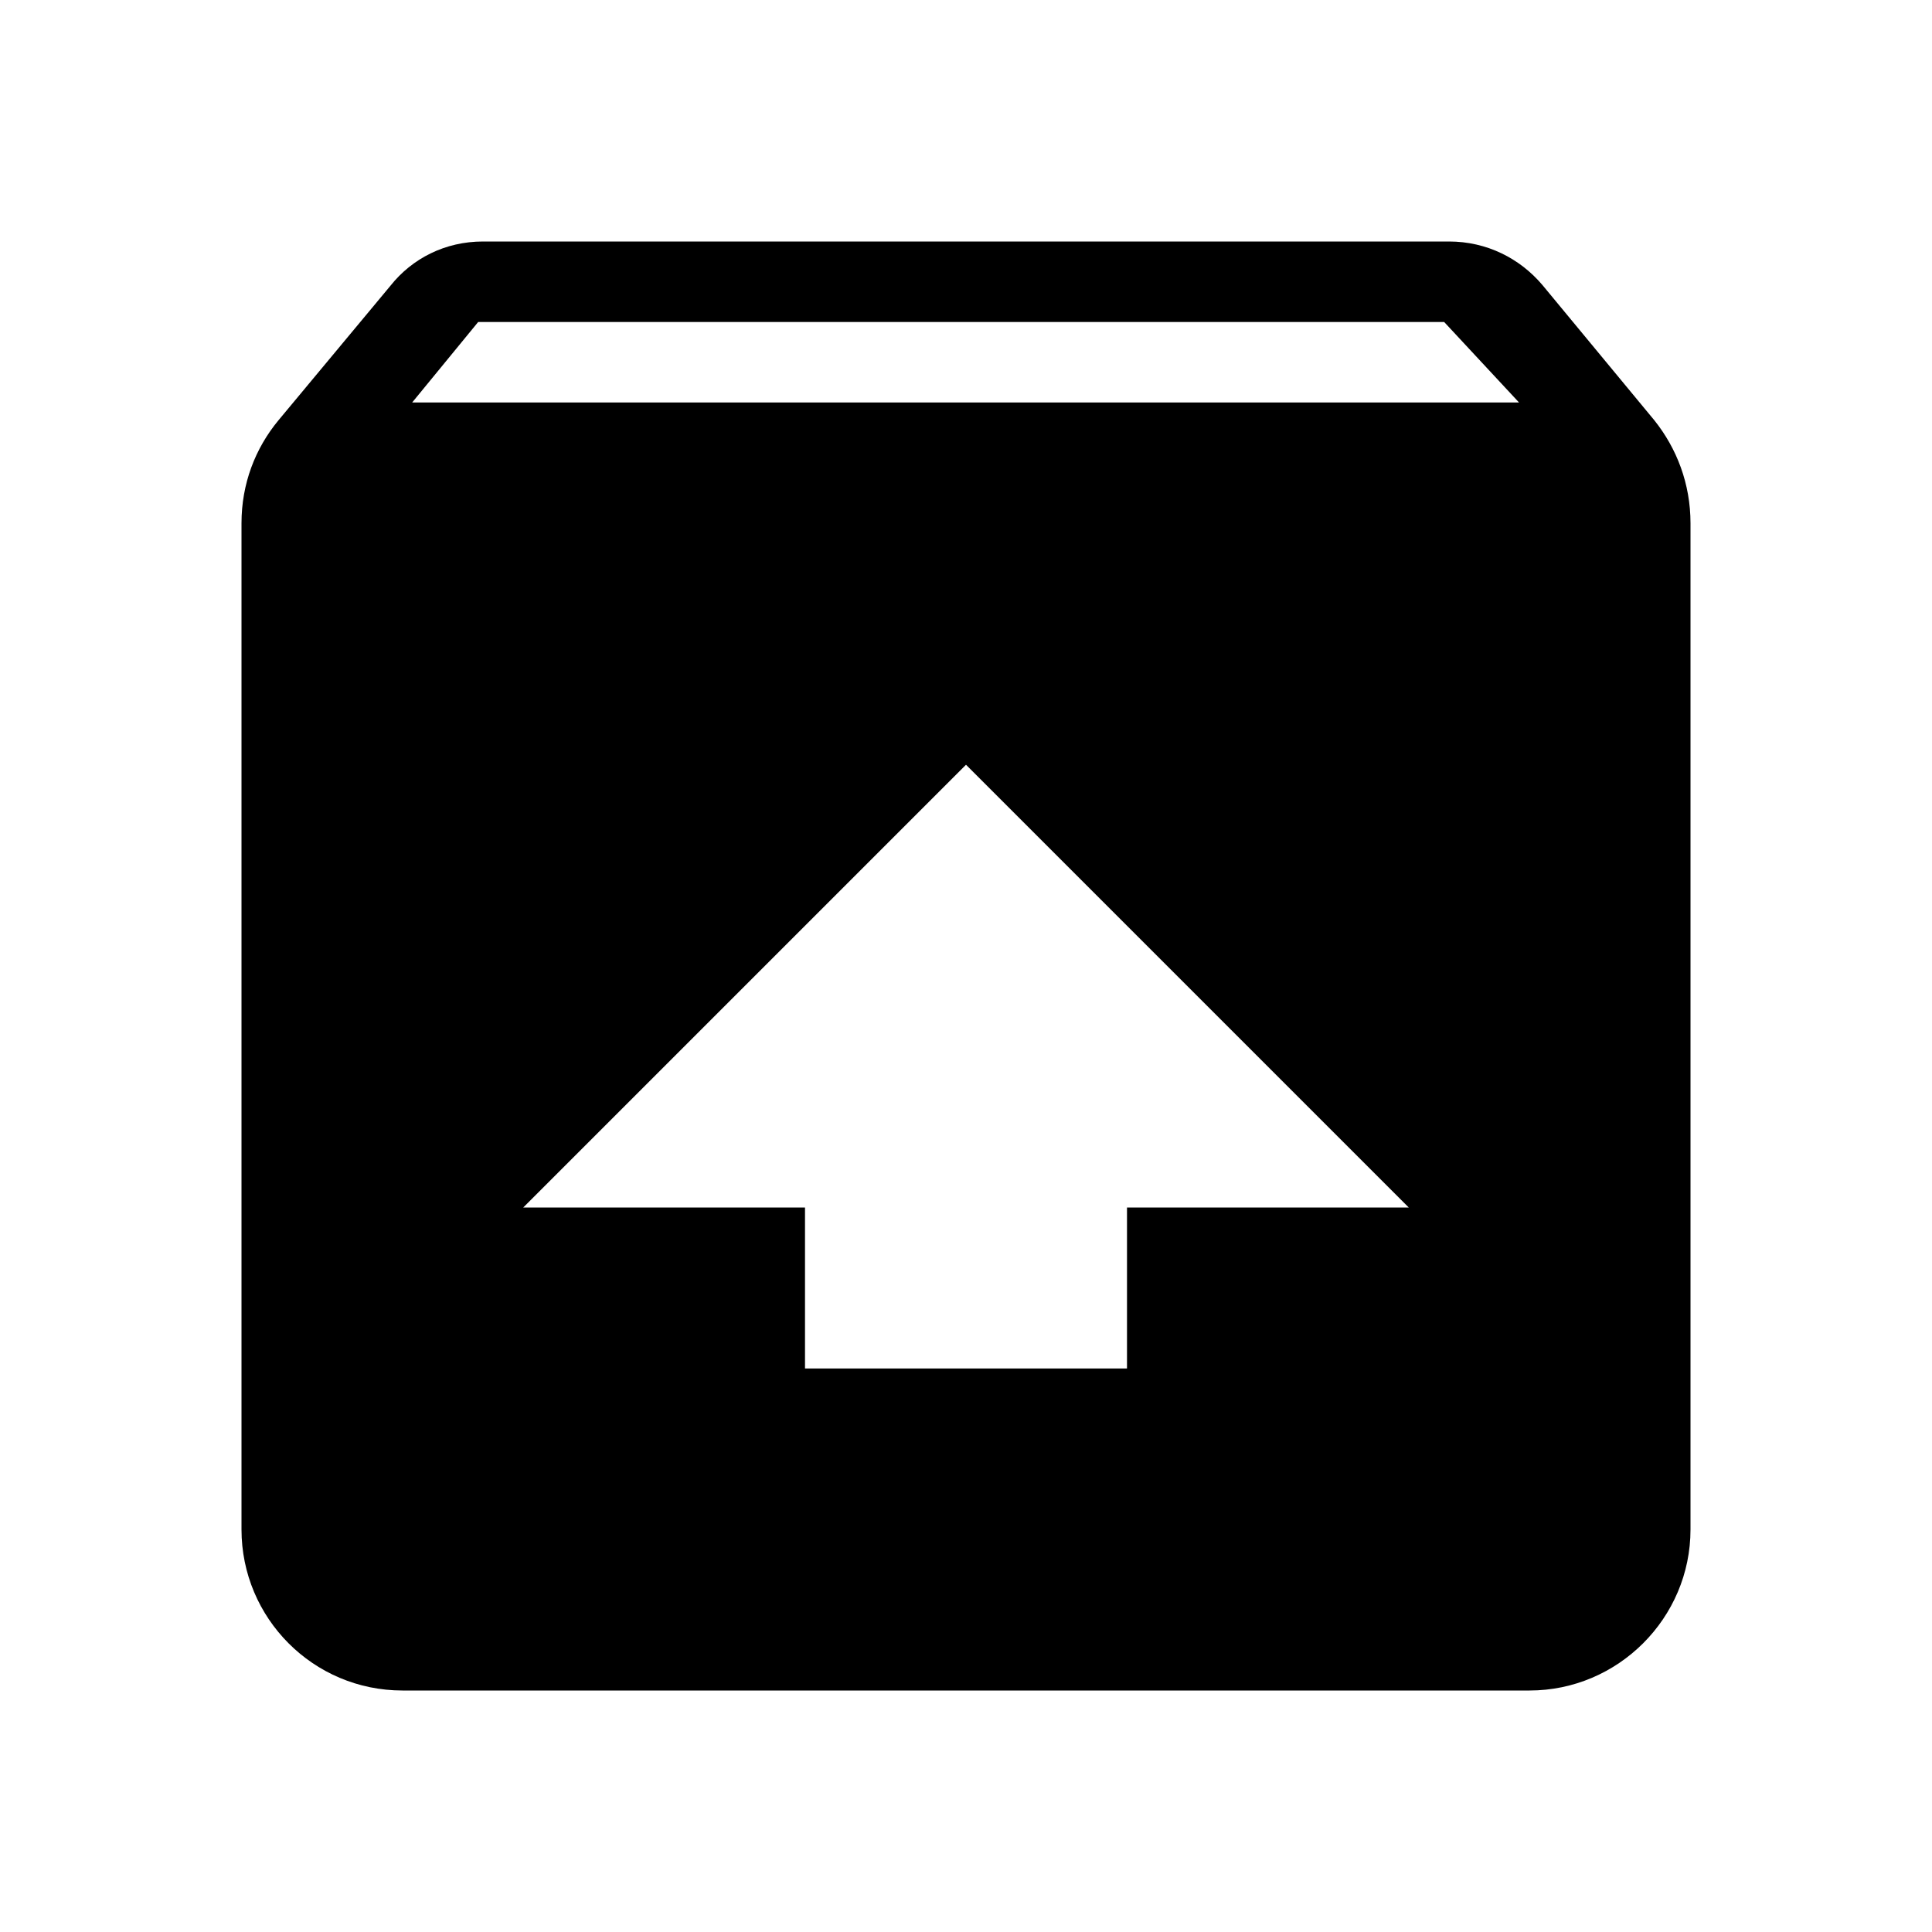
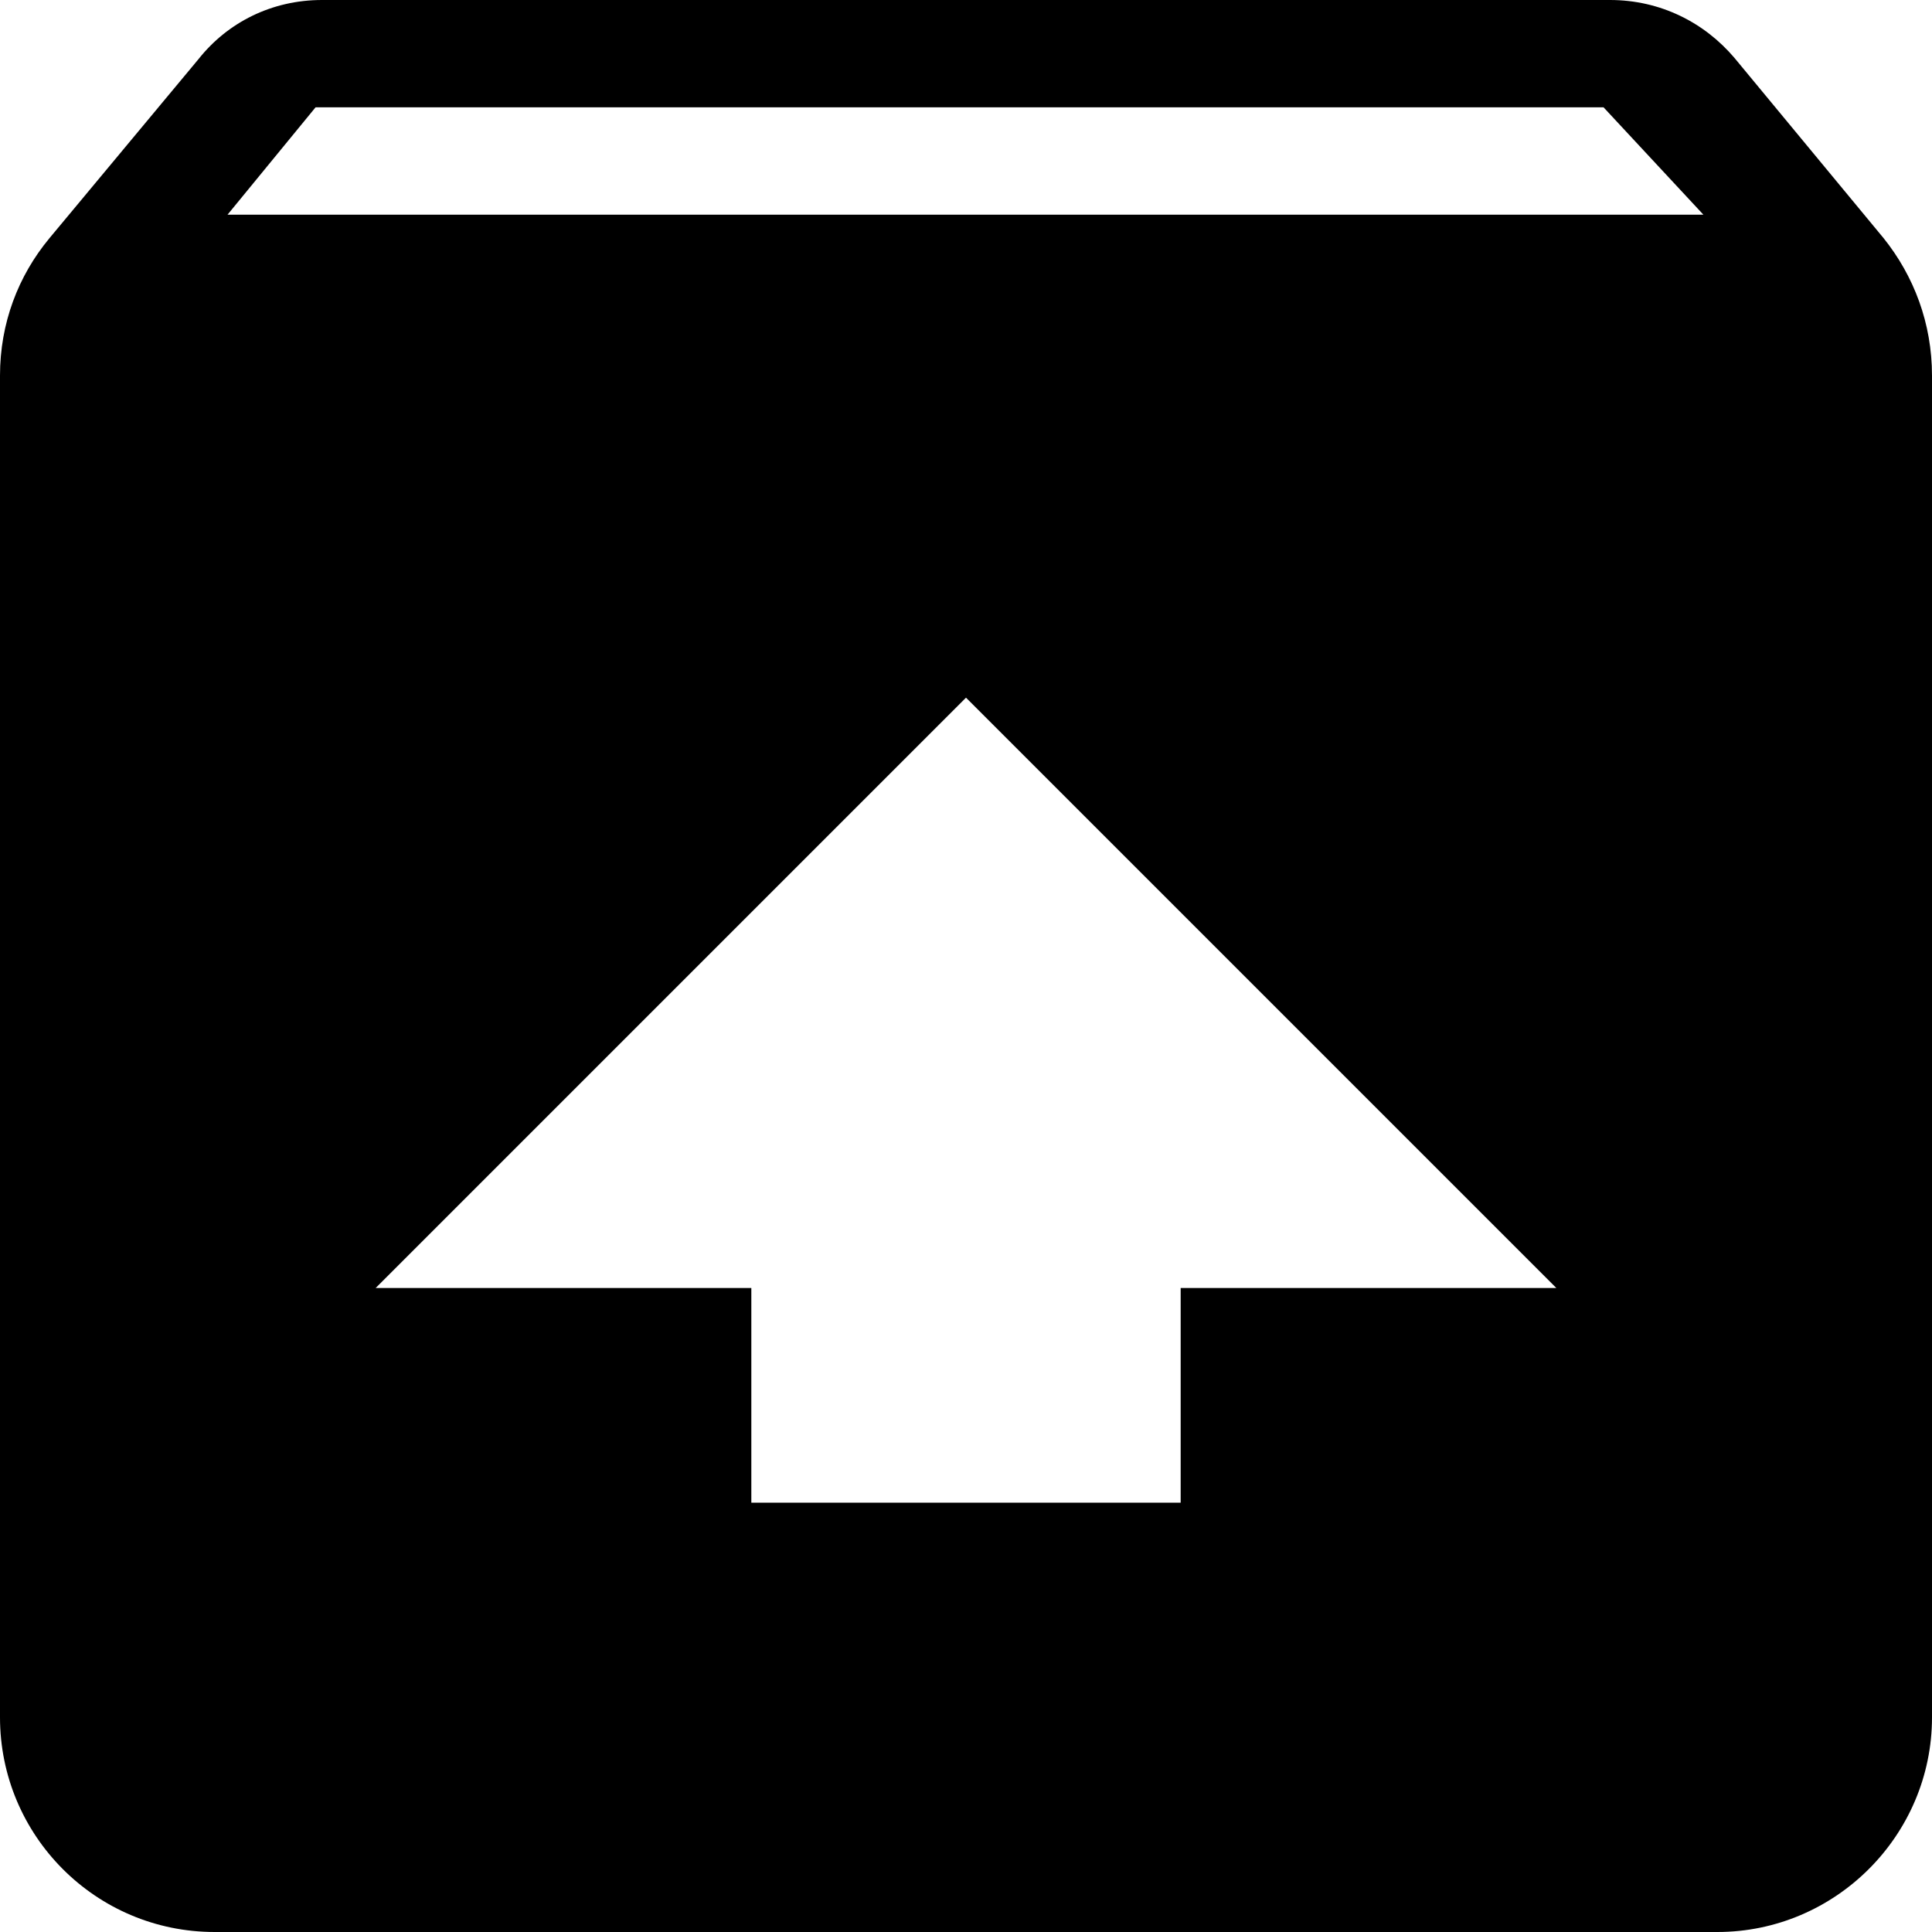
- <svg xmlns="http://www.w3.org/2000/svg" xmlns:xlink="http://www.w3.org/1999/xlink" width="24" height="24" viewBox="0 0 24 24">
+ <svg xmlns="http://www.w3.org/2000/svg" xmlns:xlink="http://www.w3.org/1999/xlink" width="16" height="16" viewBox="3 3 18 18">
  <defs>
    <path id="a" d="M0 0h24v24H0V0z" />
  </defs>
  <clipPath id="b">
    <use xlink:href="#a" overflow="visible" />
  </clipPath>
  <path clip-path="url(#b)" d="M20.55 5.22l-1.39-1.68C18.88 3.21 18.47 3 18 3H6c-.47 0-.88.21-1.15.55L3.46 5.22C3.17 5.57 3 6.01 3 6.5V19c0 1.1.89 2 2 2h14c1.1 0 2-.9 2-2V6.5c0-.49-.17-.93-.45-1.28zM12 9.5l5.5 5.5H14v2h-4v-2H6.5L12 9.5zM5.12 5l.82-1h12l.93 1H5.12z" />
</svg>
